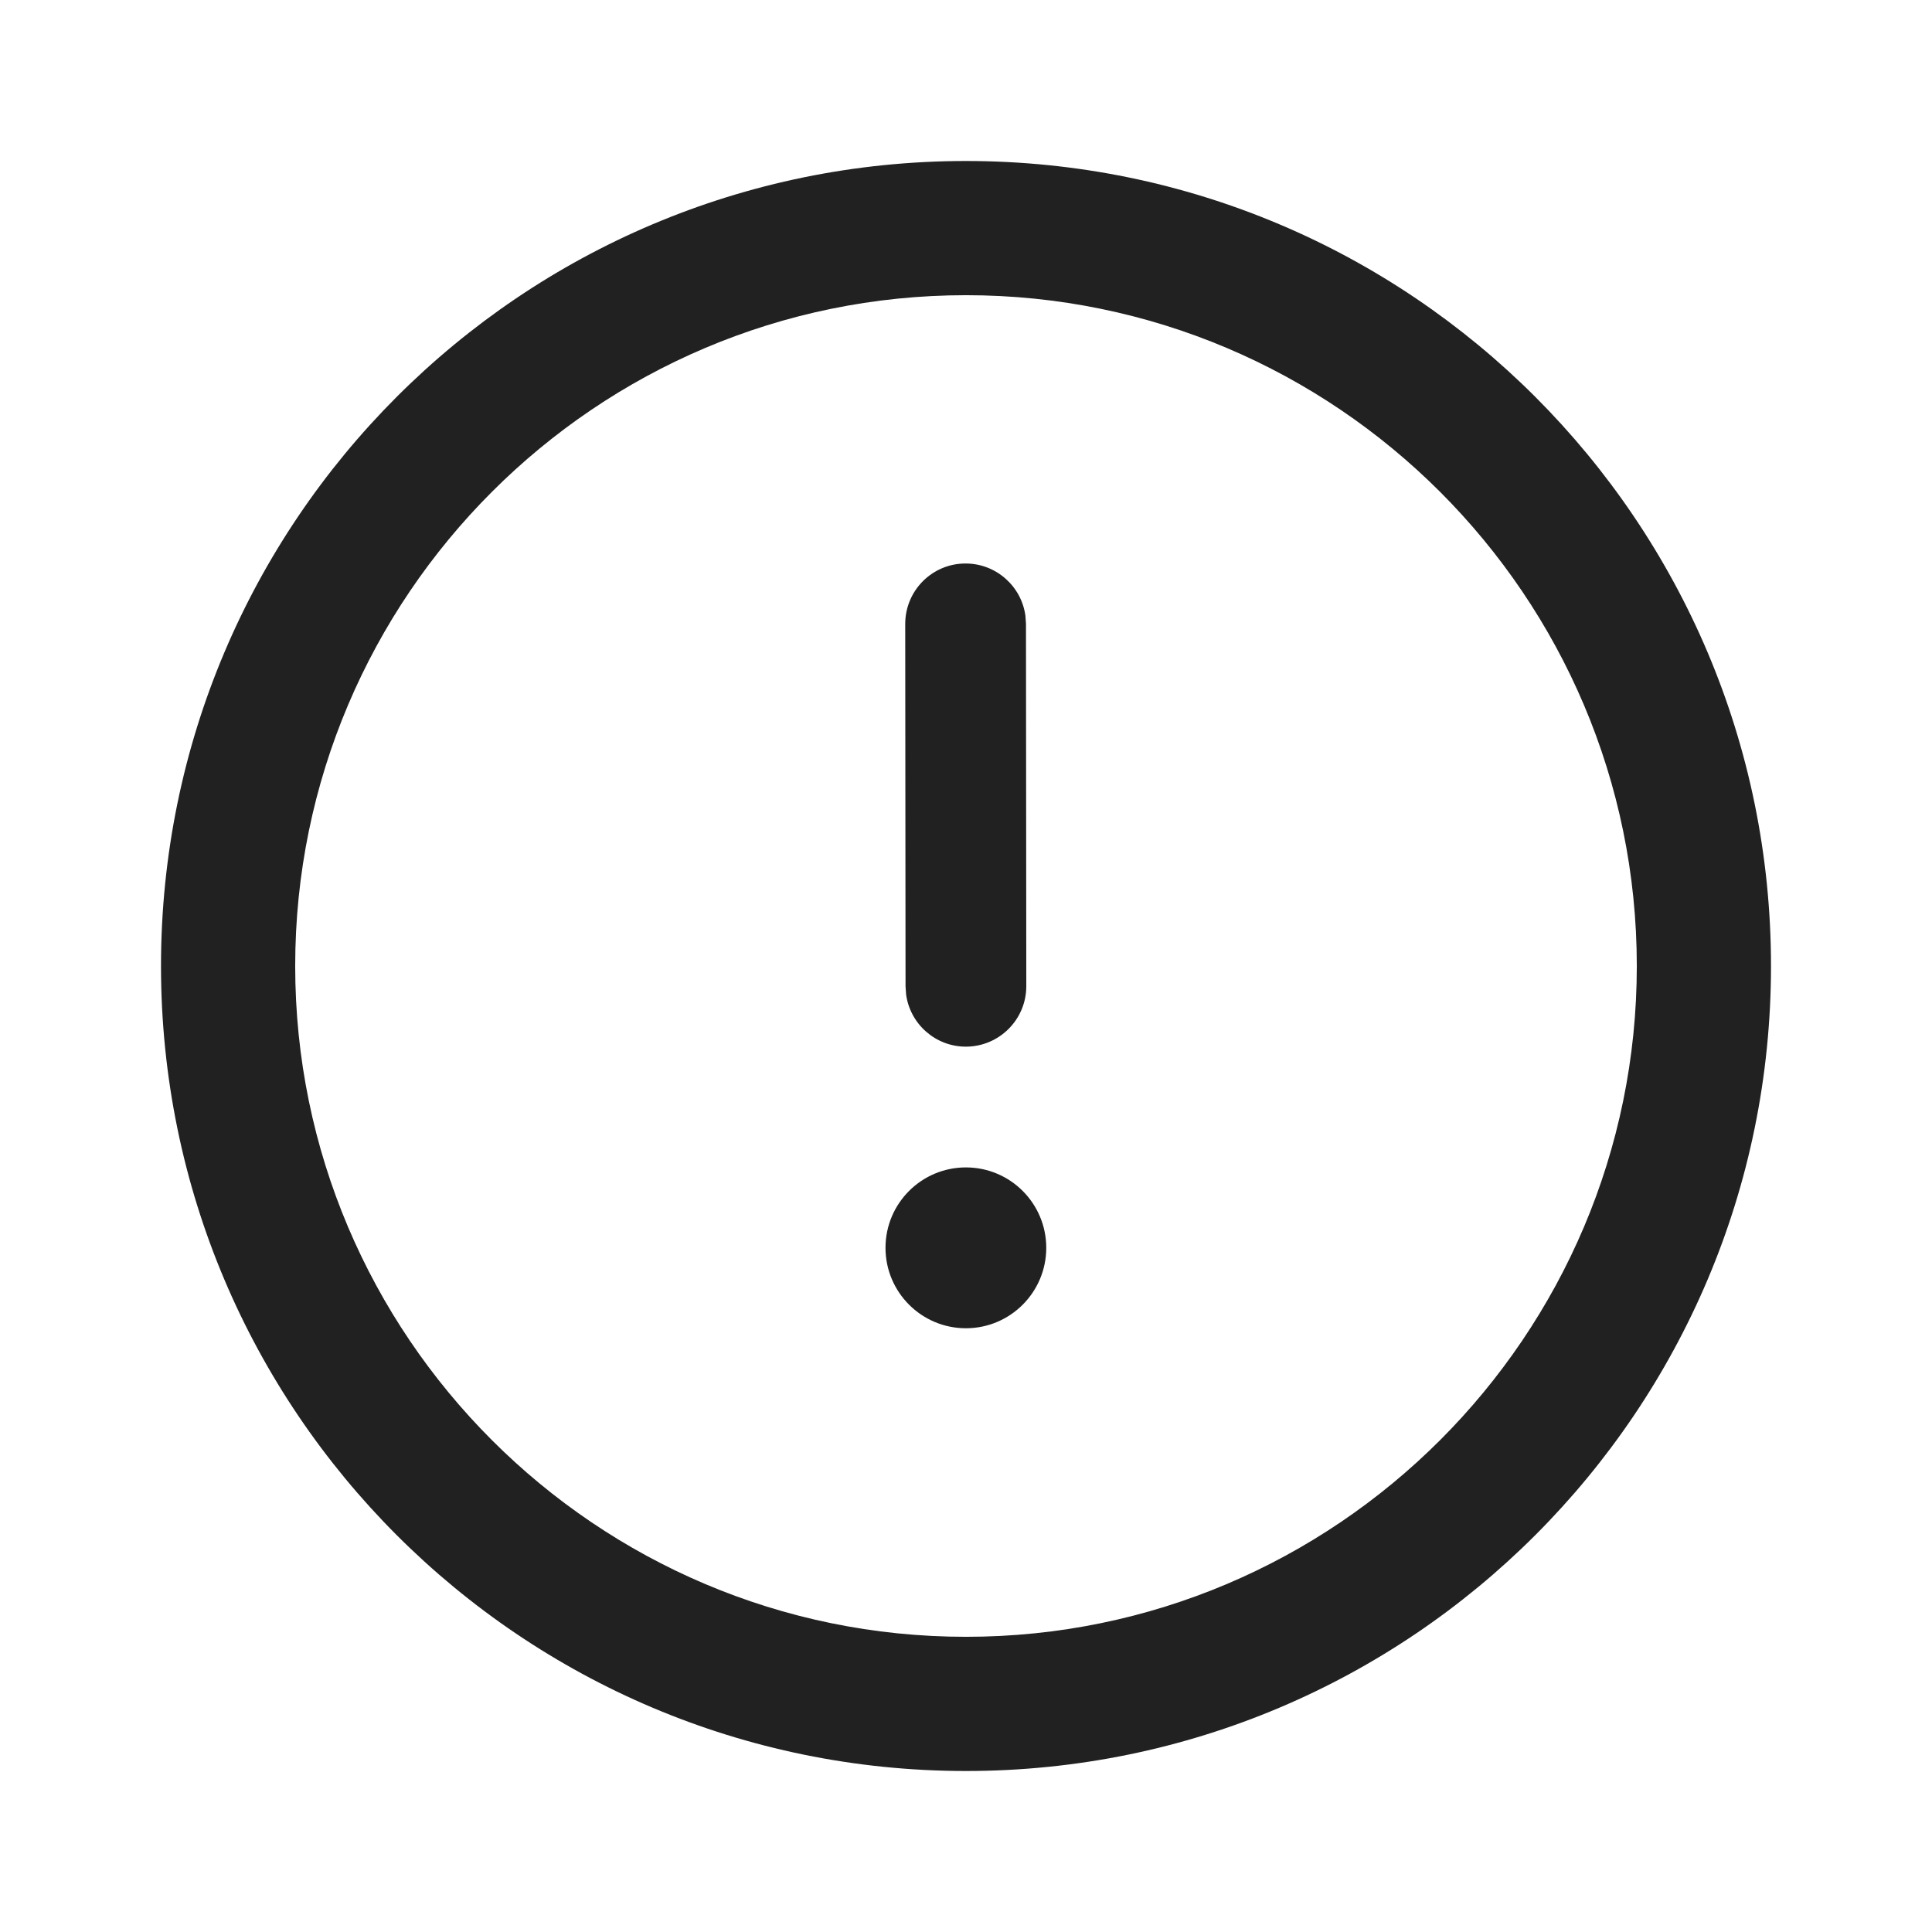
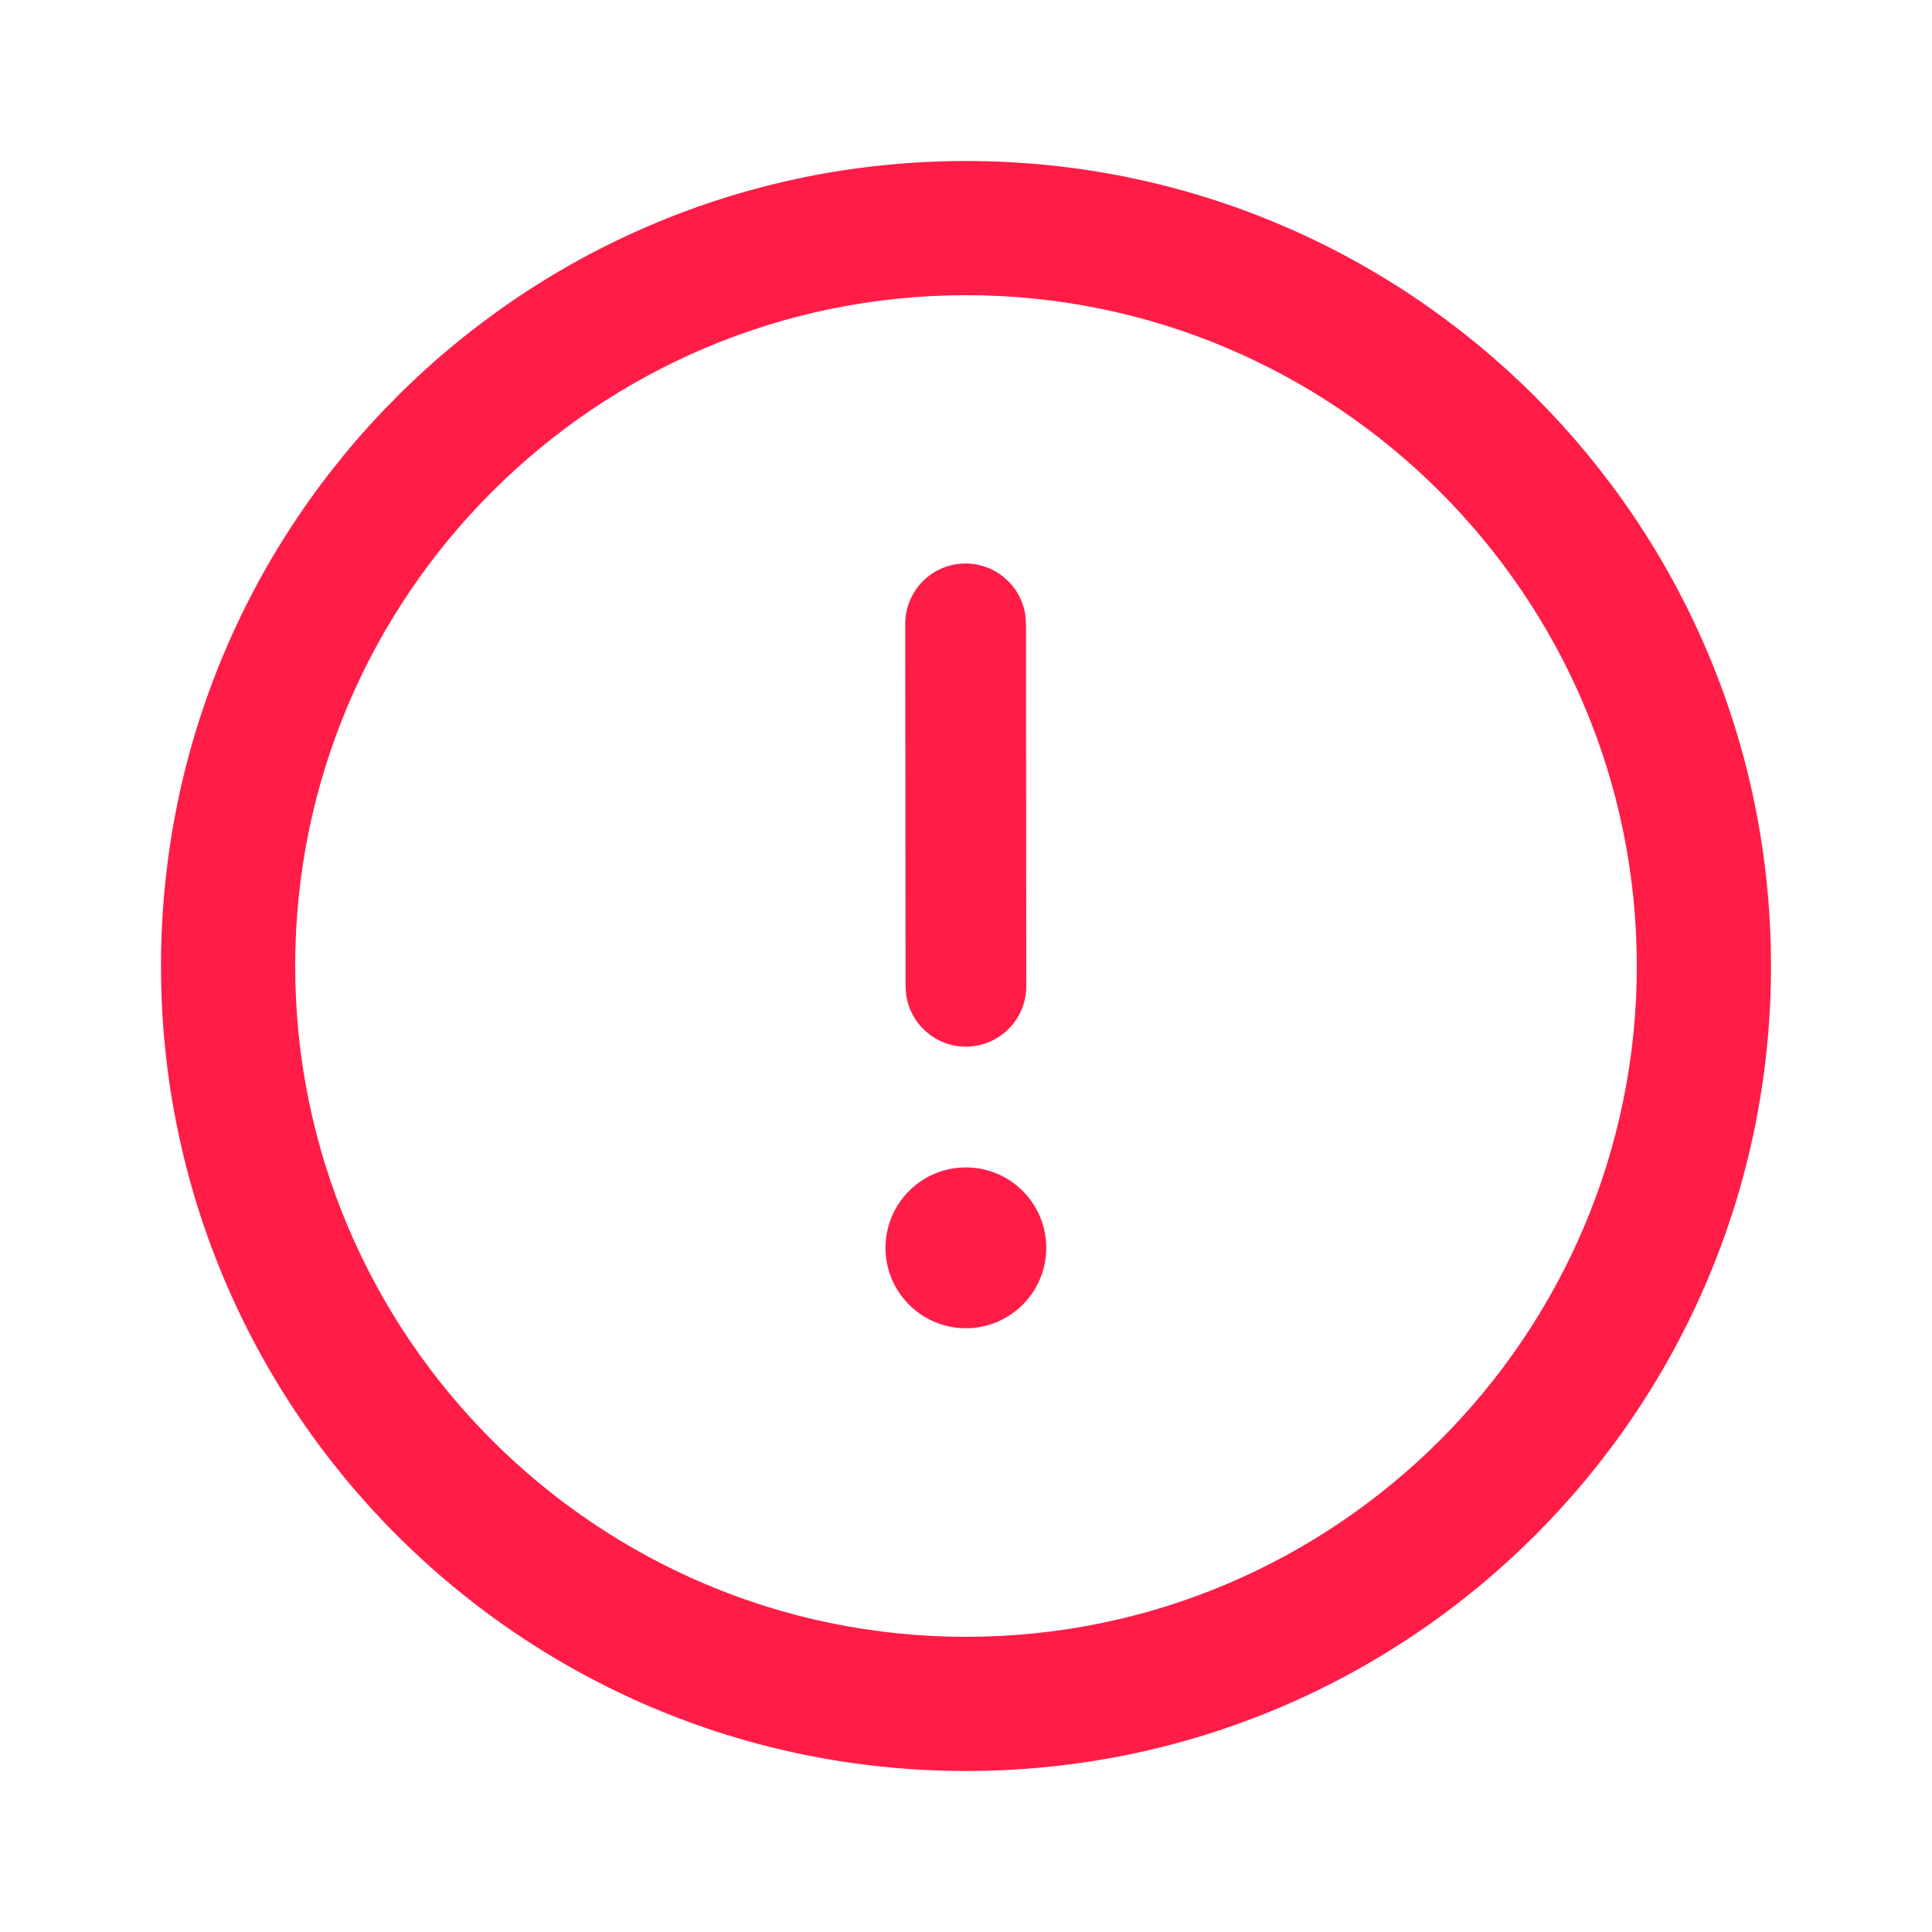
<svg xmlns="http://www.w3.org/2000/svg" width="800px" height="800px" viewBox="0 0 24 24" version="1.1">
  <g id="🔍-System-Icons" stroke="none" stroke-width="1" fill="none" fill-rule="evenodd">
-     <g id="ic_fluent_error_circle_24_regular" fill="#212121" fill-rule="nonzero">
+     <g id="ic_fluent_error_circle_24_regular" fill="#FF1D48" fill-rule="nonzero">
      <path d="M12,2 C17.523,2 22,6.478 22,12 C22,17.522 17.523,22 12,22 C6.477,22 2,17.522 2,12 C2,6.478 6.477,2 12,2 Z M12,3.667 C7.405,3.667 3.667,7.405 3.667,12 C3.667,16.595 7.405,20.333 12,20.333 C16.595,20.333 20.333,16.595 20.333,12 C20.333,7.405 16.595,3.667 12,3.667 Z M11.999,14.502 C12.55,14.502 12.997,14.949 12.997,15.501 C12.997,16.052 12.55,16.5 11.999,16.5 C11.447,16.5 11,16.052 11,15.501 C11,14.949 11.447,14.502 11.999,14.502 Z M11.994,7 C12.374,7 12.688,7.282 12.738,7.648 L12.745,7.749 L12.749,12.251 C12.749,12.665 12.413,13.001 11.999,13.002 C11.62,13.002 11.306,12.72 11.256,12.354 L11.249,12.252 L11.245,7.751 C11.245,7.336 11.58,7 11.994,7 Z" id="🎨-Color">

</path>
    </g>
  </g>
</svg>
